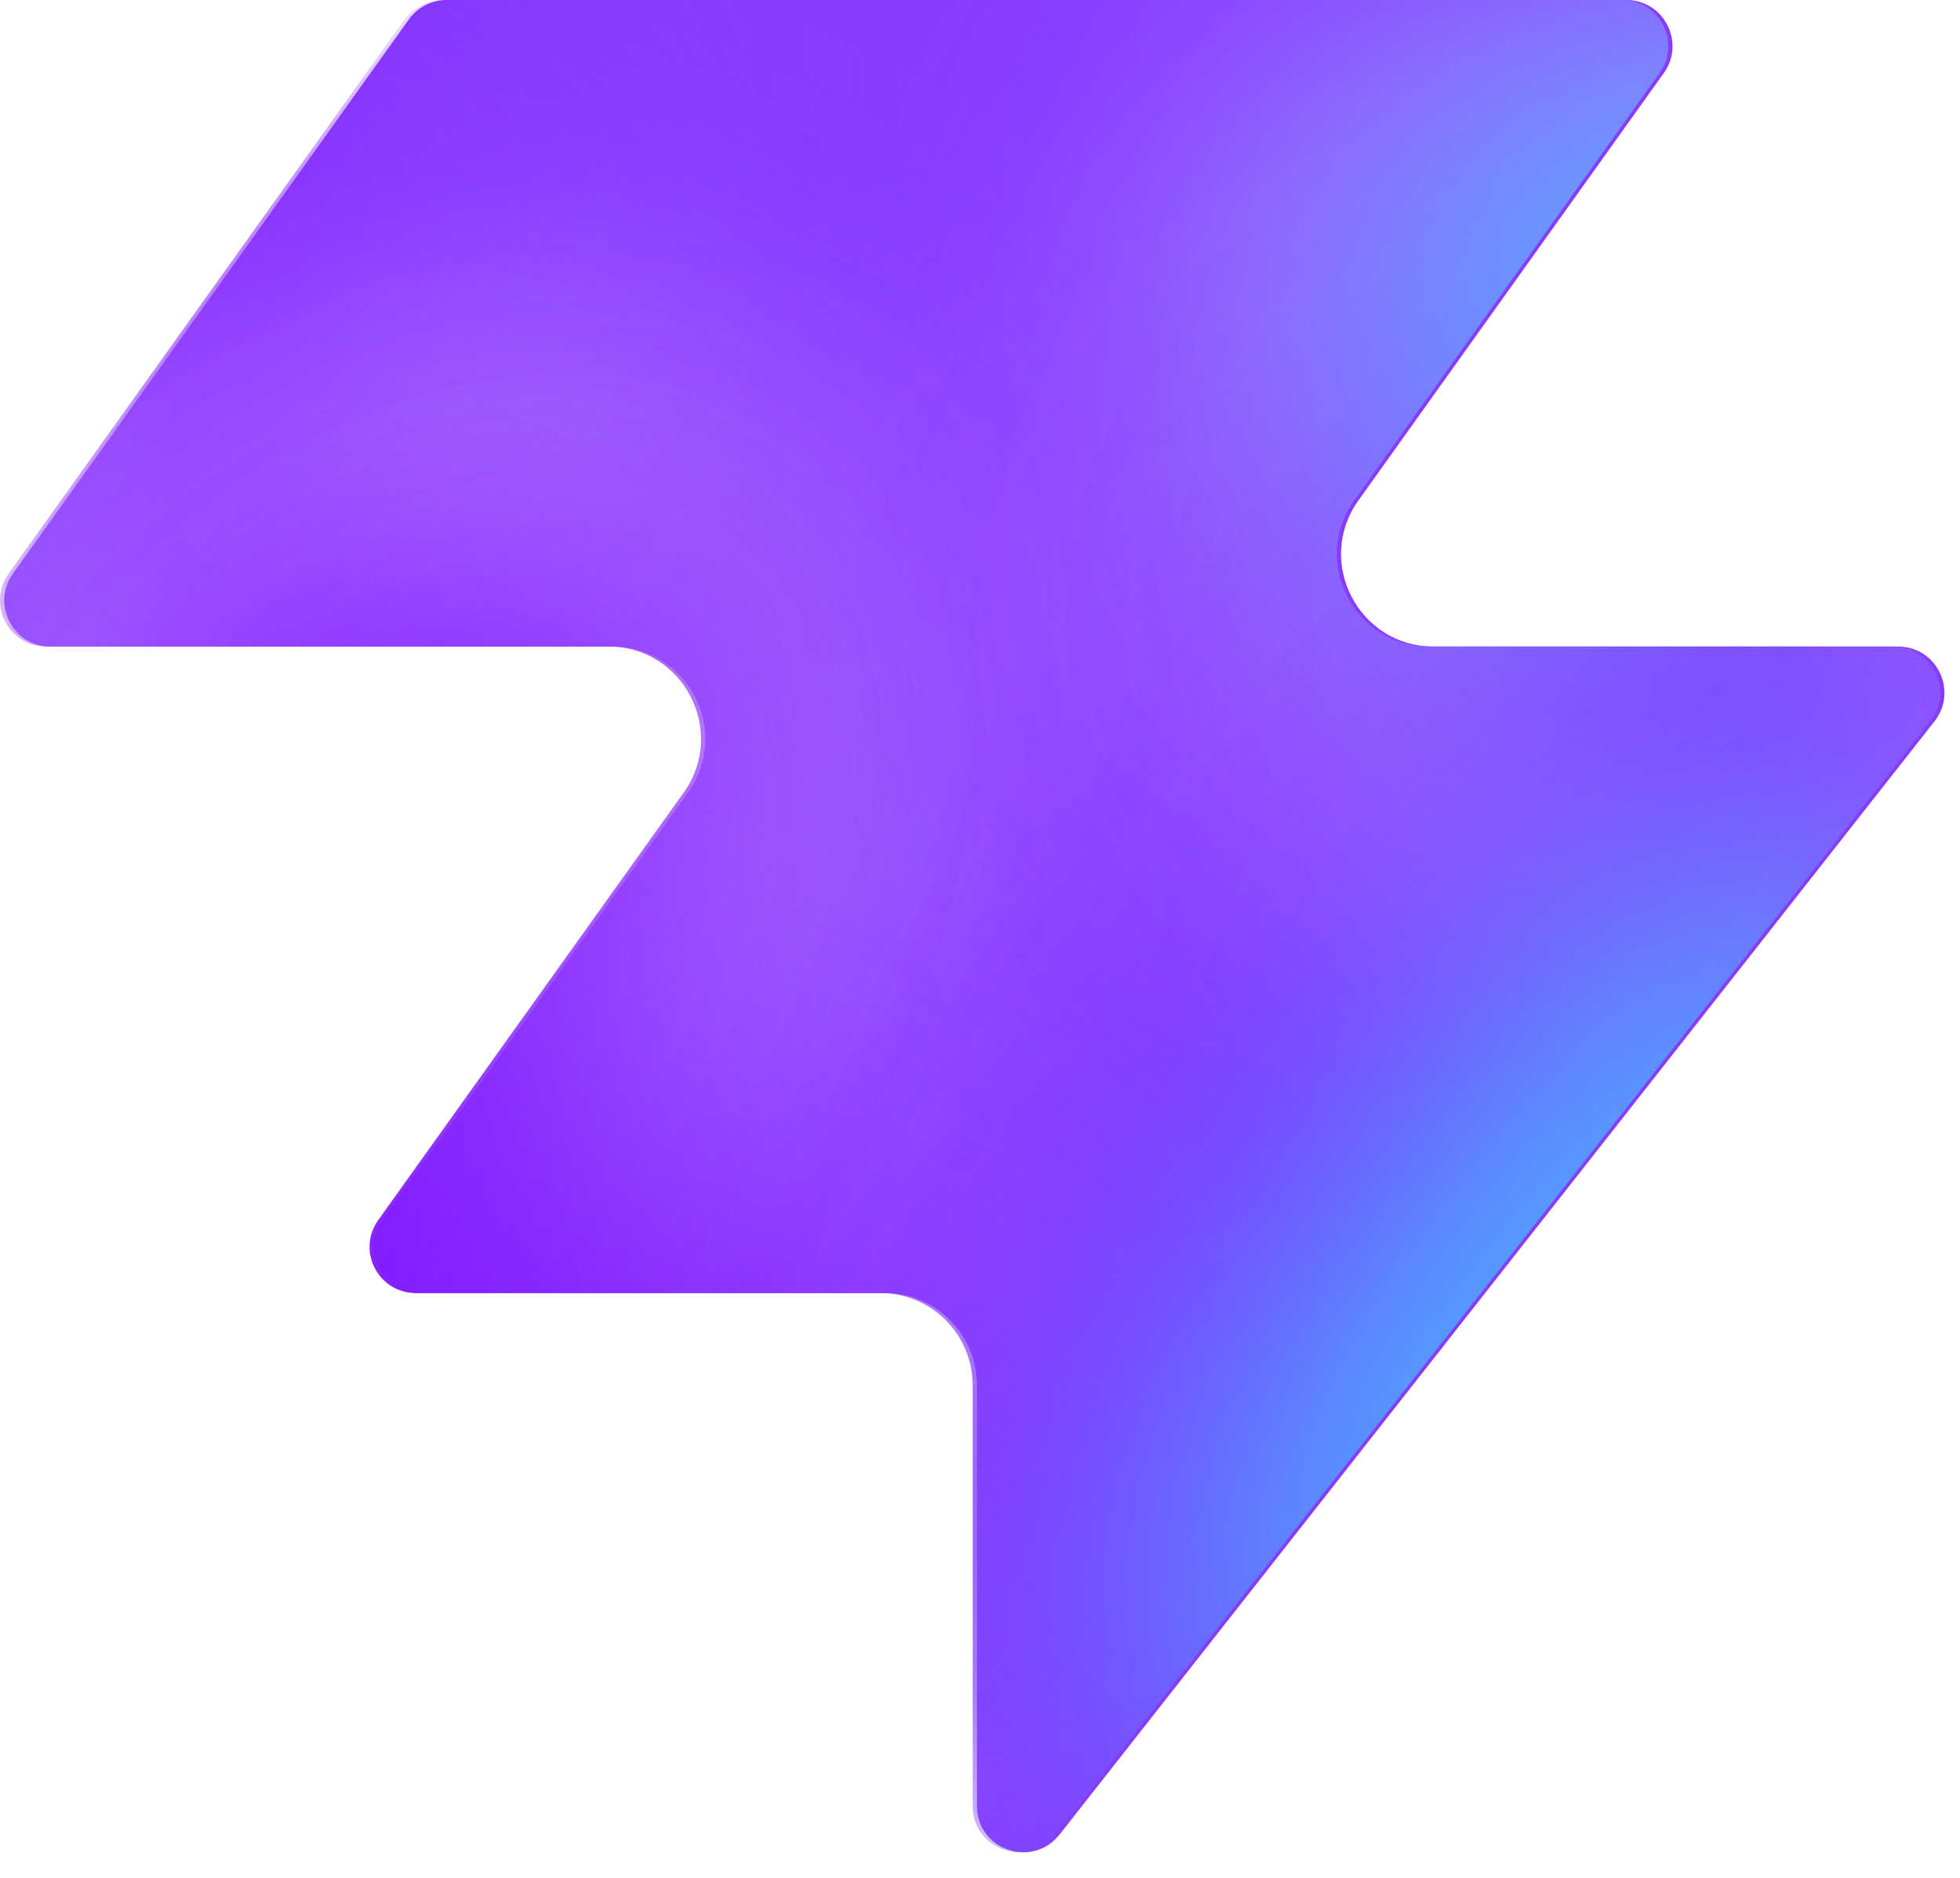
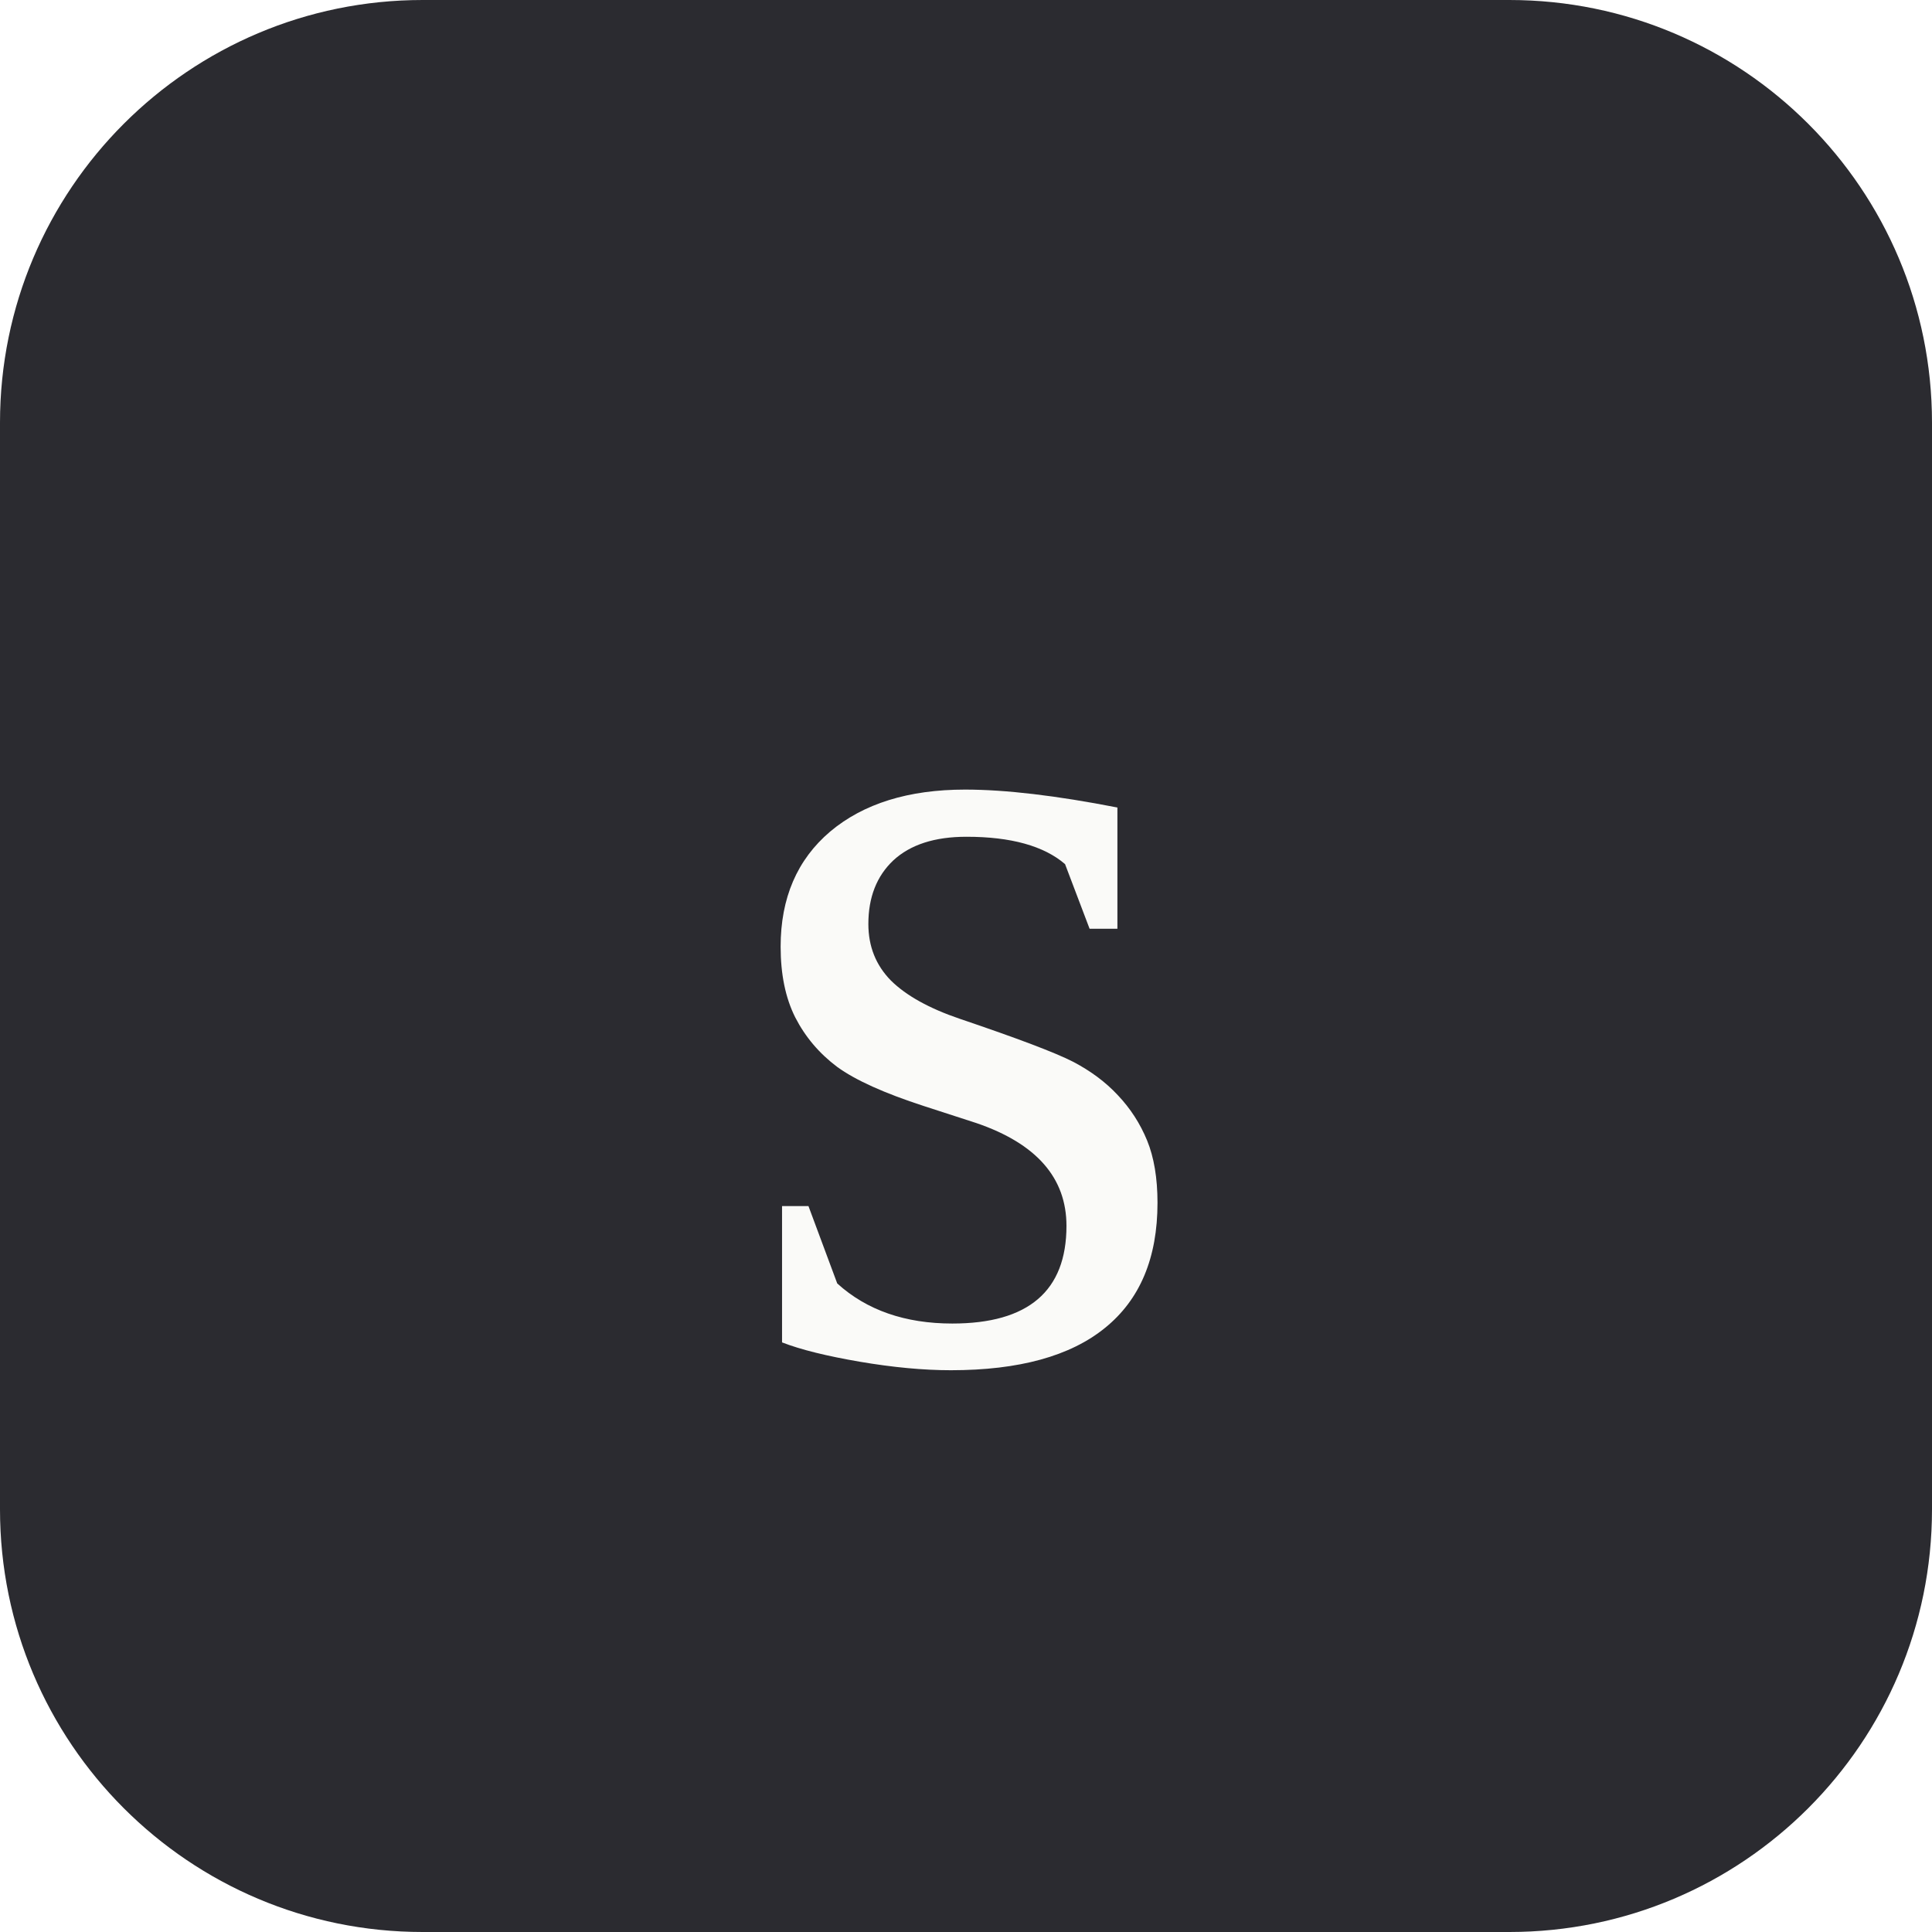
- <svg xmlns="http://www.w3.org/2000/svg" width="48" height="46" fill="none" viewBox="0 0 48 46">
-   <path fill="#863bff" d="M25.946 44.938c-.664.845-2.021.375-2.021-.698V33.937a2.26 2.26 0 0 0-2.262-2.262H10.287c-.92 0-1.456-1.04-.92-1.788l7.48-10.471c1.07-1.497 0-3.578-1.842-3.578H1.237c-.92 0-1.456-1.04-.92-1.788L10.013.474c.214-.297.556-.474.92-.474h28.894c.92 0 1.456 1.04.92 1.788l-7.48 10.471c-1.07 1.498 0 3.579 1.842 3.579h11.377c.943 0 1.473 1.088.89 1.83L25.947 44.94z" style="fill:#863bff;fill:color(display-p3 .525 .23 1);fill-opacity:1" />
-   <mask id="a" width="48" height="46" x="0" y="0" maskUnits="userSpaceOnUse" style="mask-type:alpha">
-     <path fill="#000" d="M25.842 44.938c-.664.844-2.021.375-2.021-.698V33.937a2.26 2.26 0 0 0-2.262-2.262H10.183c-.92 0-1.456-1.04-.92-1.788l7.48-10.471c1.07-1.498 0-3.579-1.842-3.579H1.133c-.92 0-1.456-1.04-.92-1.787L9.91.473c.214-.297.556-.474.92-.474h28.894c.92 0 1.456 1.04.92 1.788l-7.48 10.471c-1.07 1.498 0 3.578 1.842 3.578h11.377c.943 0 1.473 1.088.89 1.832L25.843 44.94z" style="fill:#000;fill-opacity:1" />
-   </mask>
-   <g mask="url(#a)">
-     <g filter="url(#b)">
-       <ellipse cx="5.508" cy="14.704" fill="#ede6ff" rx="5.508" ry="14.704" style="fill:#ede6ff;fill:color(display-p3 .927 .903 1);fill-opacity:1" transform="matrix(.00324 1 1 -.00324 -4.47 31.516)" />
-     </g>
-     <g filter="url(#c)">
-       <ellipse cx="10.399" cy="29.851" fill="#ede6ff" rx="10.399" ry="29.851" style="fill:#ede6ff;fill:color(display-p3 .927 .903 1);fill-opacity:1" transform="matrix(.00324 1 1 -.00324 -39.328 7.883)" />
-     </g>
-     <g filter="url(#d)">
-       <ellipse cx="5.508" cy="30.487" fill="#7e14ff" rx="5.508" ry="30.487" style="fill:#7e14ff;fill:color(display-p3 .492 .077 1);fill-opacity:1" transform="rotate(89.814 -25.913 -14.639)scale(1 -1)" />
-     </g>
-     <g filter="url(#e)">
-       <ellipse cx="5.508" cy="30.599" fill="#7e14ff" rx="5.508" ry="30.599" style="fill:#7e14ff;fill:color(display-p3 .492 .077 1);fill-opacity:1" transform="rotate(89.814 -32.644 -3.334)scale(1 -1)" />
-     </g>
-     <g filter="url(#f)">
-       <ellipse cx="5.508" cy="30.599" fill="#7e14ff" rx="5.508" ry="30.599" style="fill:#7e14ff;fill:color(display-p3 .492 .077 1);fill-opacity:1" transform="matrix(.00324 1 1 -.00324 -34.34 30.47)" />
-     </g>
-     <g filter="url(#g)">
-       <ellipse cx="14.072" cy="22.078" fill="#ede6ff" rx="14.072" ry="22.078" style="fill:#ede6ff;fill:color(display-p3 .927 .903 1);fill-opacity:1" transform="rotate(93.35 24.506 48.493)scale(-1 1)" />
-     </g>
-     <g filter="url(#h)">
-       <ellipse cx="3.47" cy="21.501" fill="#7e14ff" rx="3.47" ry="21.501" style="fill:#7e14ff;fill:color(display-p3 .492 .077 1);fill-opacity:1" transform="rotate(89.009 28.708 47.59)scale(-1 1)" />
-     </g>
-     <g filter="url(#i)">
-       <ellipse cx="3.47" cy="21.501" fill="#7e14ff" rx="3.47" ry="21.501" style="fill:#7e14ff;fill:color(display-p3 .492 .077 1);fill-opacity:1" transform="rotate(89.009 28.708 47.59)scale(-1 1)" />
-     </g>
-     <g filter="url(#j)">
-       <ellipse cx=".387" cy="8.972" fill="#7e14ff" rx="4.407" ry="29.108" style="fill:#7e14ff;fill:color(display-p3 .492 .077 1);fill-opacity:1" transform="rotate(39.51 .387 8.972)" />
-     </g>
-     <g filter="url(#k)">
-       <ellipse cx="47.523" cy="-6.092" fill="#7e14ff" rx="4.407" ry="29.108" style="fill:#7e14ff;fill:color(display-p3 .492 .077 1);fill-opacity:1" transform="rotate(37.892 47.523 -6.092)" />
-     </g>
-     <g filter="url(#l)">
-       <ellipse cx="41.412" cy="6.333" fill="#47bfff" rx="5.971" ry="9.665" style="fill:#47bfff;fill:color(display-p3 .28 .748 1);fill-opacity:1" transform="rotate(37.892 41.412 6.333)" />
-     </g>
-     <g filter="url(#m)">
-       <ellipse cx="-1.879" cy="38.332" fill="#7e14ff" rx="4.407" ry="29.108" style="fill:#7e14ff;fill:color(display-p3 .492 .077 1);fill-opacity:1" transform="rotate(37.892 -1.88 38.332)" />
-     </g>
-     <g filter="url(#n)">
-       <ellipse cx="-1.879" cy="38.332" fill="#7e14ff" rx="4.407" ry="29.108" style="fill:#7e14ff;fill:color(display-p3 .492 .077 1);fill-opacity:1" transform="rotate(37.892 -1.88 38.332)" />
-     </g>
-     <g filter="url(#o)">
-       <ellipse cx="35.651" cy="29.907" fill="#7e14ff" rx="4.407" ry="29.108" style="fill:#7e14ff;fill:color(display-p3 .492 .077 1);fill-opacity:1" transform="rotate(37.892 35.651 29.907)" />
-     </g>
-     <g filter="url(#p)">
-       <ellipse cx="38.418" cy="32.4" fill="#47bfff" rx="5.971" ry="15.297" style="fill:#47bfff;fill:color(display-p3 .28 .748 1);fill-opacity:1" transform="rotate(37.892 38.418 32.4)" />
-     </g>
-   </g>
-   <defs>
-     <filter id="b" width="60.045" height="41.654" x="-19.77" y="16.149" color-interpolation-filters="sRGB" filterUnits="userSpaceOnUse">
-       <feFlood flood-opacity="0" result="BackgroundImageFix" />
-       <feBlend in="SourceGraphic" in2="BackgroundImageFix" result="shape" />
-       <feGaussianBlur result="effect1_foregroundBlur_2002_17158" stdDeviation="7.659" />
-     </filter>
-     <filter id="c" width="90.34" height="51.437" x="-54.613" y="-7.533" color-interpolation-filters="sRGB" filterUnits="userSpaceOnUse">
-       <feFlood flood-opacity="0" result="BackgroundImageFix" />
-       <feBlend in="SourceGraphic" in2="BackgroundImageFix" result="shape" />
-       <feGaussianBlur result="effect1_foregroundBlur_2002_17158" stdDeviation="7.659" />
-     </filter>
-     <filter id="d" width="79.355" height="29.4" x="-49.64" y="2.03" color-interpolation-filters="sRGB" filterUnits="userSpaceOnUse">
-       <feFlood flood-opacity="0" result="BackgroundImageFix" />
-       <feBlend in="SourceGraphic" in2="BackgroundImageFix" result="shape" />
-       <feGaussianBlur result="effect1_foregroundBlur_2002_17158" stdDeviation="4.596" />
-     </filter>
-     <filter id="e" width="79.579" height="29.4" x="-45.045" y="20.029" color-interpolation-filters="sRGB" filterUnits="userSpaceOnUse">
-       <feFlood flood-opacity="0" result="BackgroundImageFix" />
-       <feBlend in="SourceGraphic" in2="BackgroundImageFix" result="shape" />
-       <feGaussianBlur result="effect1_foregroundBlur_2002_17158" stdDeviation="4.596" />
-     </filter>
-     <filter id="f" width="79.579" height="29.4" x="-43.513" y="21.178" color-interpolation-filters="sRGB" filterUnits="userSpaceOnUse">
-       <feFlood flood-opacity="0" result="BackgroundImageFix" />
-       <feBlend in="SourceGraphic" in2="BackgroundImageFix" result="shape" />
-       <feGaussianBlur result="effect1_foregroundBlur_2002_17158" stdDeviation="4.596" />
-     </filter>
-     <filter id="g" width="74.749" height="58.852" x="15.756" y="-17.901" color-interpolation-filters="sRGB" filterUnits="userSpaceOnUse">
-       <feFlood flood-opacity="0" result="BackgroundImageFix" />
-       <feBlend in="SourceGraphic" in2="BackgroundImageFix" result="shape" />
-       <feGaussianBlur result="effect1_foregroundBlur_2002_17158" stdDeviation="7.659" />
-     </filter>
-     <filter id="h" width="61.377" height="25.362" x="23.548" y="2.284" color-interpolation-filters="sRGB" filterUnits="userSpaceOnUse">
-       <feFlood flood-opacity="0" result="BackgroundImageFix" />
-       <feBlend in="SourceGraphic" in2="BackgroundImageFix" result="shape" />
-       <feGaussianBlur result="effect1_foregroundBlur_2002_17158" stdDeviation="4.596" />
-     </filter>
-     <filter id="i" width="61.377" height="25.362" x="23.548" y="2.284" color-interpolation-filters="sRGB" filterUnits="userSpaceOnUse">
-       <feFlood flood-opacity="0" result="BackgroundImageFix" />
-       <feBlend in="SourceGraphic" in2="BackgroundImageFix" result="shape" />
-       <feGaussianBlur result="effect1_foregroundBlur_2002_17158" stdDeviation="4.596" />
-     </filter>
-     <filter id="j" width="56.045" height="63.649" x="-27.636" y="-22.853" color-interpolation-filters="sRGB" filterUnits="userSpaceOnUse">
-       <feFlood flood-opacity="0" result="BackgroundImageFix" />
-       <feBlend in="SourceGraphic" in2="BackgroundImageFix" result="shape" />
-       <feGaussianBlur result="effect1_foregroundBlur_2002_17158" stdDeviation="4.596" />
-     </filter>
-     <filter id="k" width="54.814" height="64.646" x="20.116" y="-38.415" color-interpolation-filters="sRGB" filterUnits="userSpaceOnUse">
-       <feFlood flood-opacity="0" result="BackgroundImageFix" />
-       <feBlend in="SourceGraphic" in2="BackgroundImageFix" result="shape" />
-       <feGaussianBlur result="effect1_foregroundBlur_2002_17158" stdDeviation="4.596" />
-     </filter>
-     <filter id="l" width="33.541" height="35.313" x="24.641" y="-11.323" color-interpolation-filters="sRGB" filterUnits="userSpaceOnUse">
-       <feFlood flood-opacity="0" result="BackgroundImageFix" />
-       <feBlend in="SourceGraphic" in2="BackgroundImageFix" result="shape" />
-       <feGaussianBlur result="effect1_foregroundBlur_2002_17158" stdDeviation="4.596" />
-     </filter>
-     <filter id="m" width="54.814" height="64.646" x="-29.286" y="6.009" color-interpolation-filters="sRGB" filterUnits="userSpaceOnUse">
-       <feFlood flood-opacity="0" result="BackgroundImageFix" />
-       <feBlend in="SourceGraphic" in2="BackgroundImageFix" result="shape" />
-       <feGaussianBlur result="effect1_foregroundBlur_2002_17158" stdDeviation="4.596" />
-     </filter>
-     <filter id="n" width="54.814" height="64.646" x="-29.286" y="6.009" color-interpolation-filters="sRGB" filterUnits="userSpaceOnUse">
-       <feFlood flood-opacity="0" result="BackgroundImageFix" />
-       <feBlend in="SourceGraphic" in2="BackgroundImageFix" result="shape" />
-       <feGaussianBlur result="effect1_foregroundBlur_2002_17158" stdDeviation="4.596" />
-     </filter>
-     <filter id="o" width="54.814" height="64.646" x="8.244" y="-2.416" color-interpolation-filters="sRGB" filterUnits="userSpaceOnUse">
-       <feFlood flood-opacity="0" result="BackgroundImageFix" />
-       <feBlend in="SourceGraphic" in2="BackgroundImageFix" result="shape" />
-       <feGaussianBlur result="effect1_foregroundBlur_2002_17158" stdDeviation="4.596" />
-     </filter>
-     <filter id="p" width="39.409" height="43.623" x="18.713" y="10.588" color-interpolation-filters="sRGB" filterUnits="userSpaceOnUse">
-       <feFlood flood-opacity="0" result="BackgroundImageFix" />
-       <feBlend in="SourceGraphic" in2="BackgroundImageFix" result="shape" />
-       <feGaussianBlur result="effect1_foregroundBlur_2002_17158" stdDeviation="4.596" />
-     </filter>
-   </defs>
+ <svg xmlns="http://www.w3.org/2000/svg" viewBox="0 0 64 64">
+   <rect width="64" height="64" rx="14" fill="#2b2b30" />
+   <text x="32" y="45" font-family="Georgia, 'Times New Roman', serif" font-size="40" fill="#fafaf8" text-anchor="middle">s</text>
</svg>
